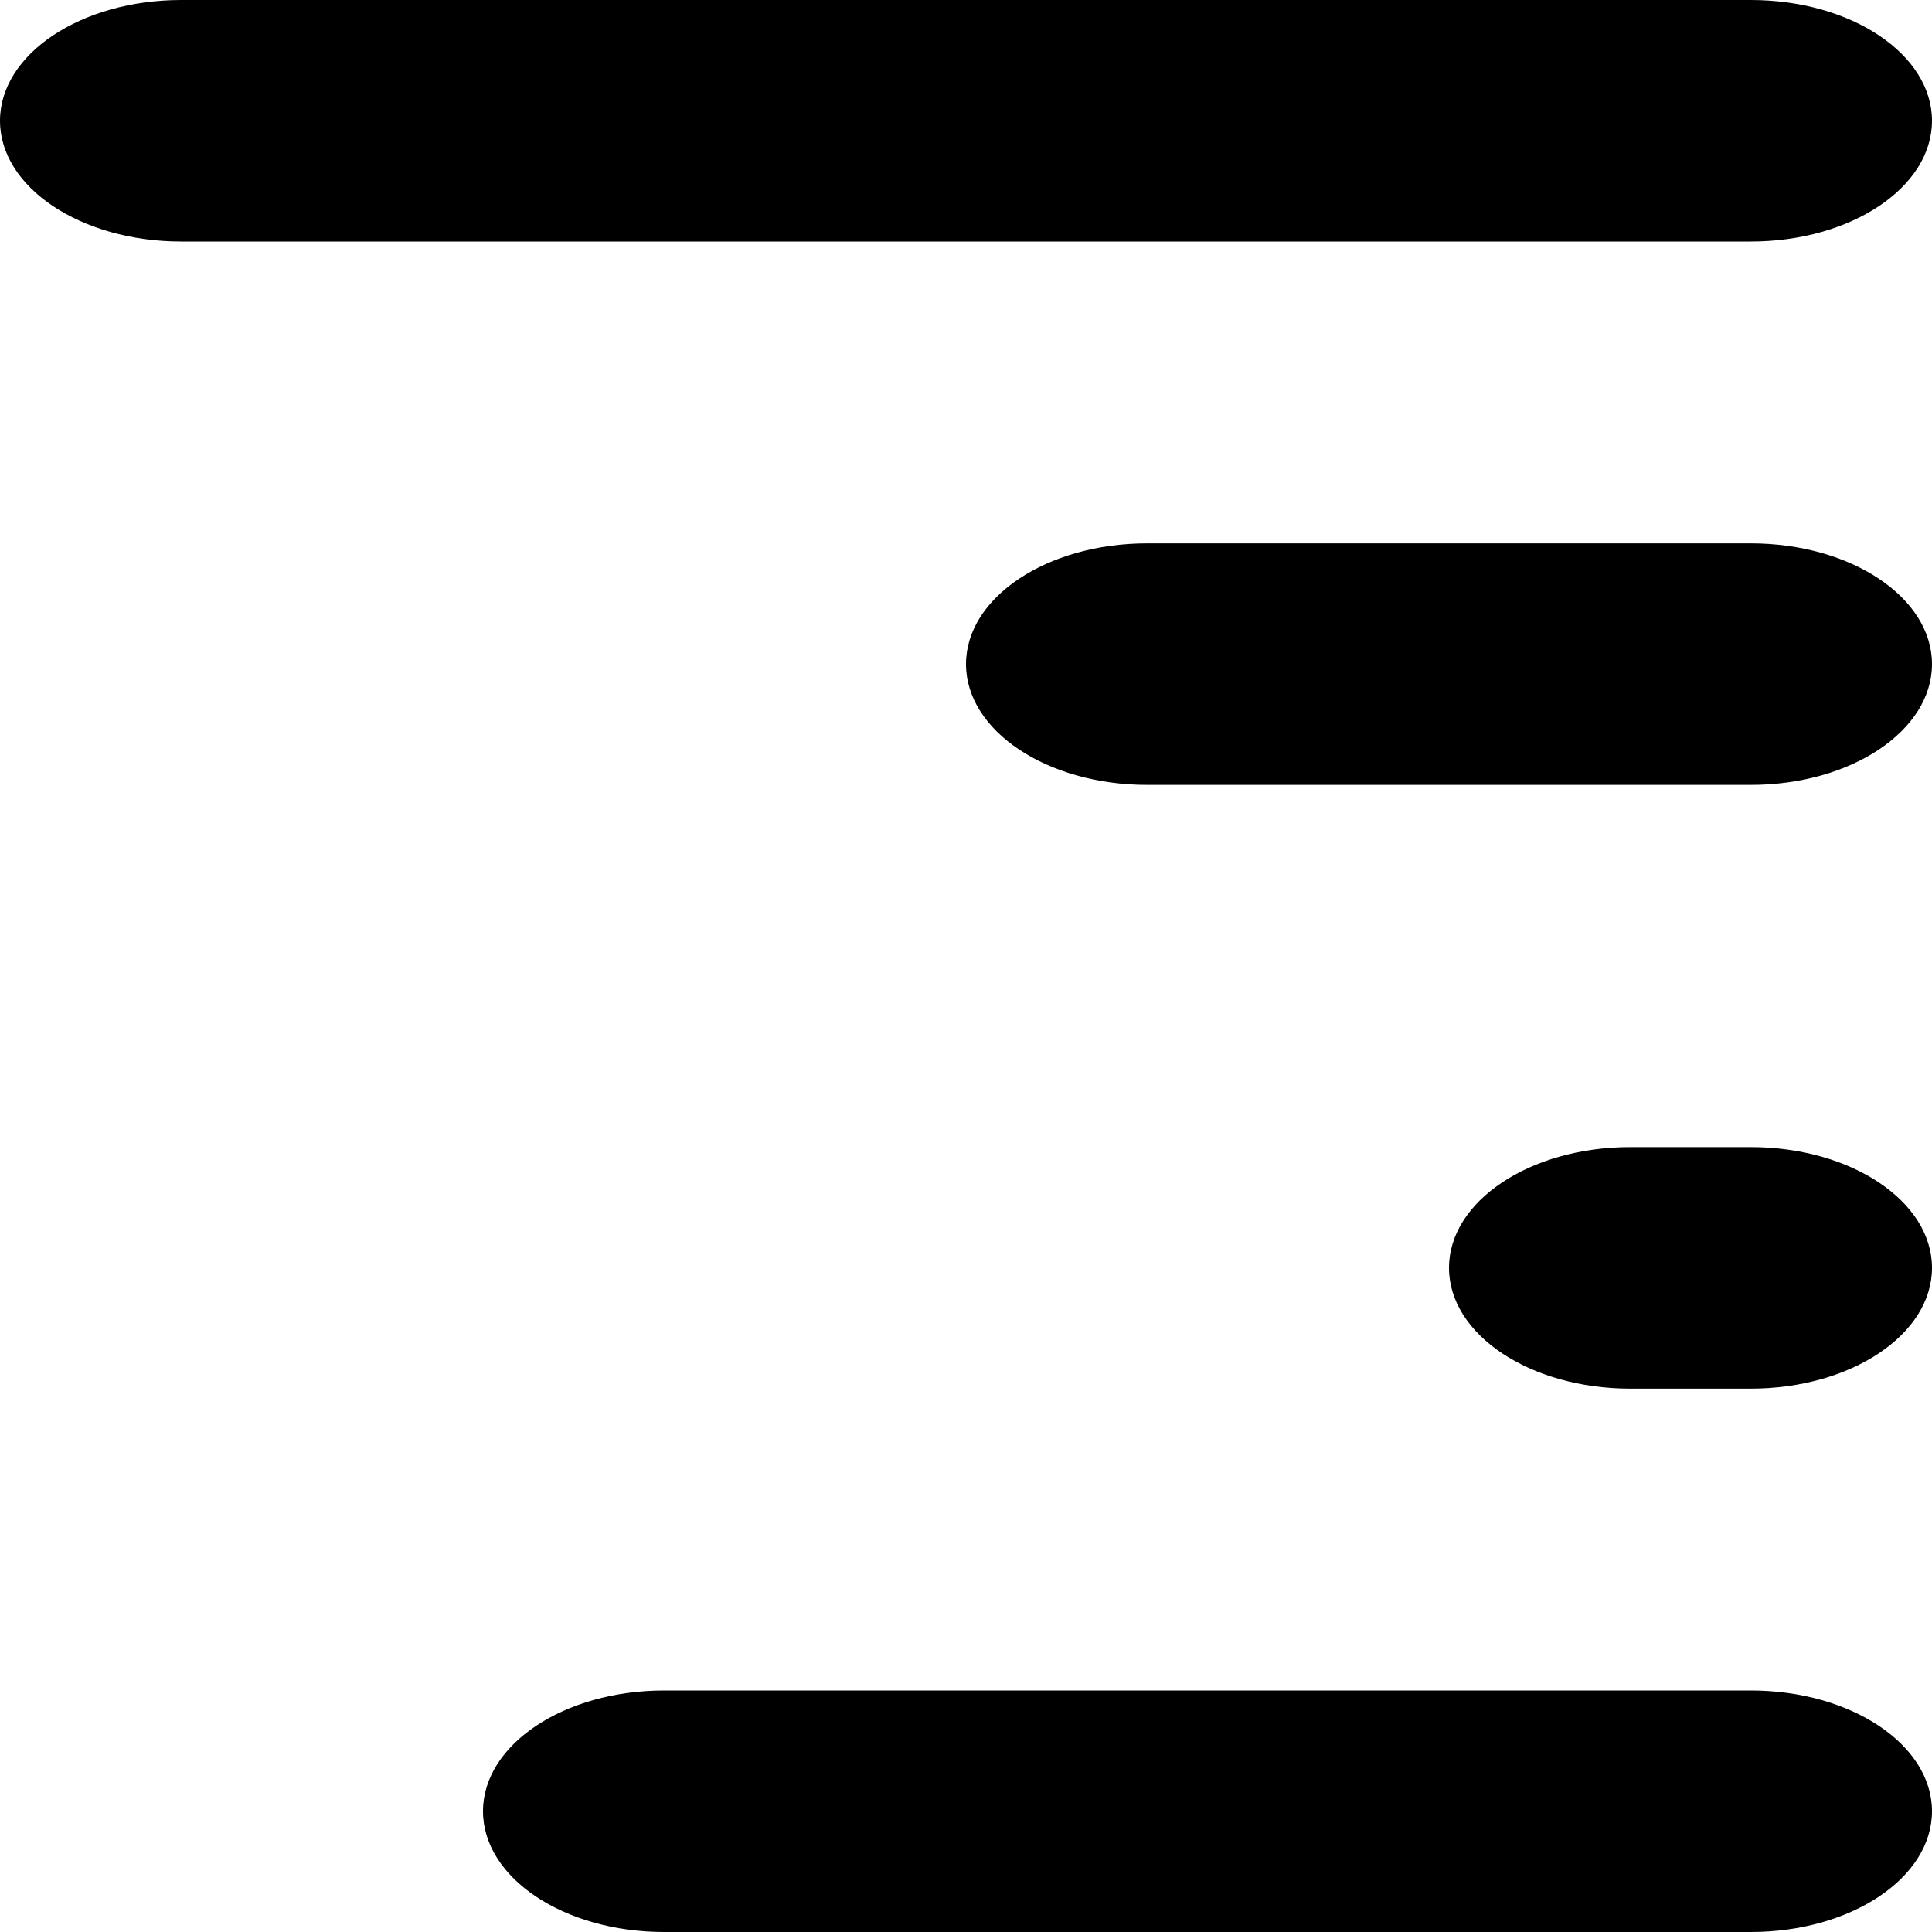
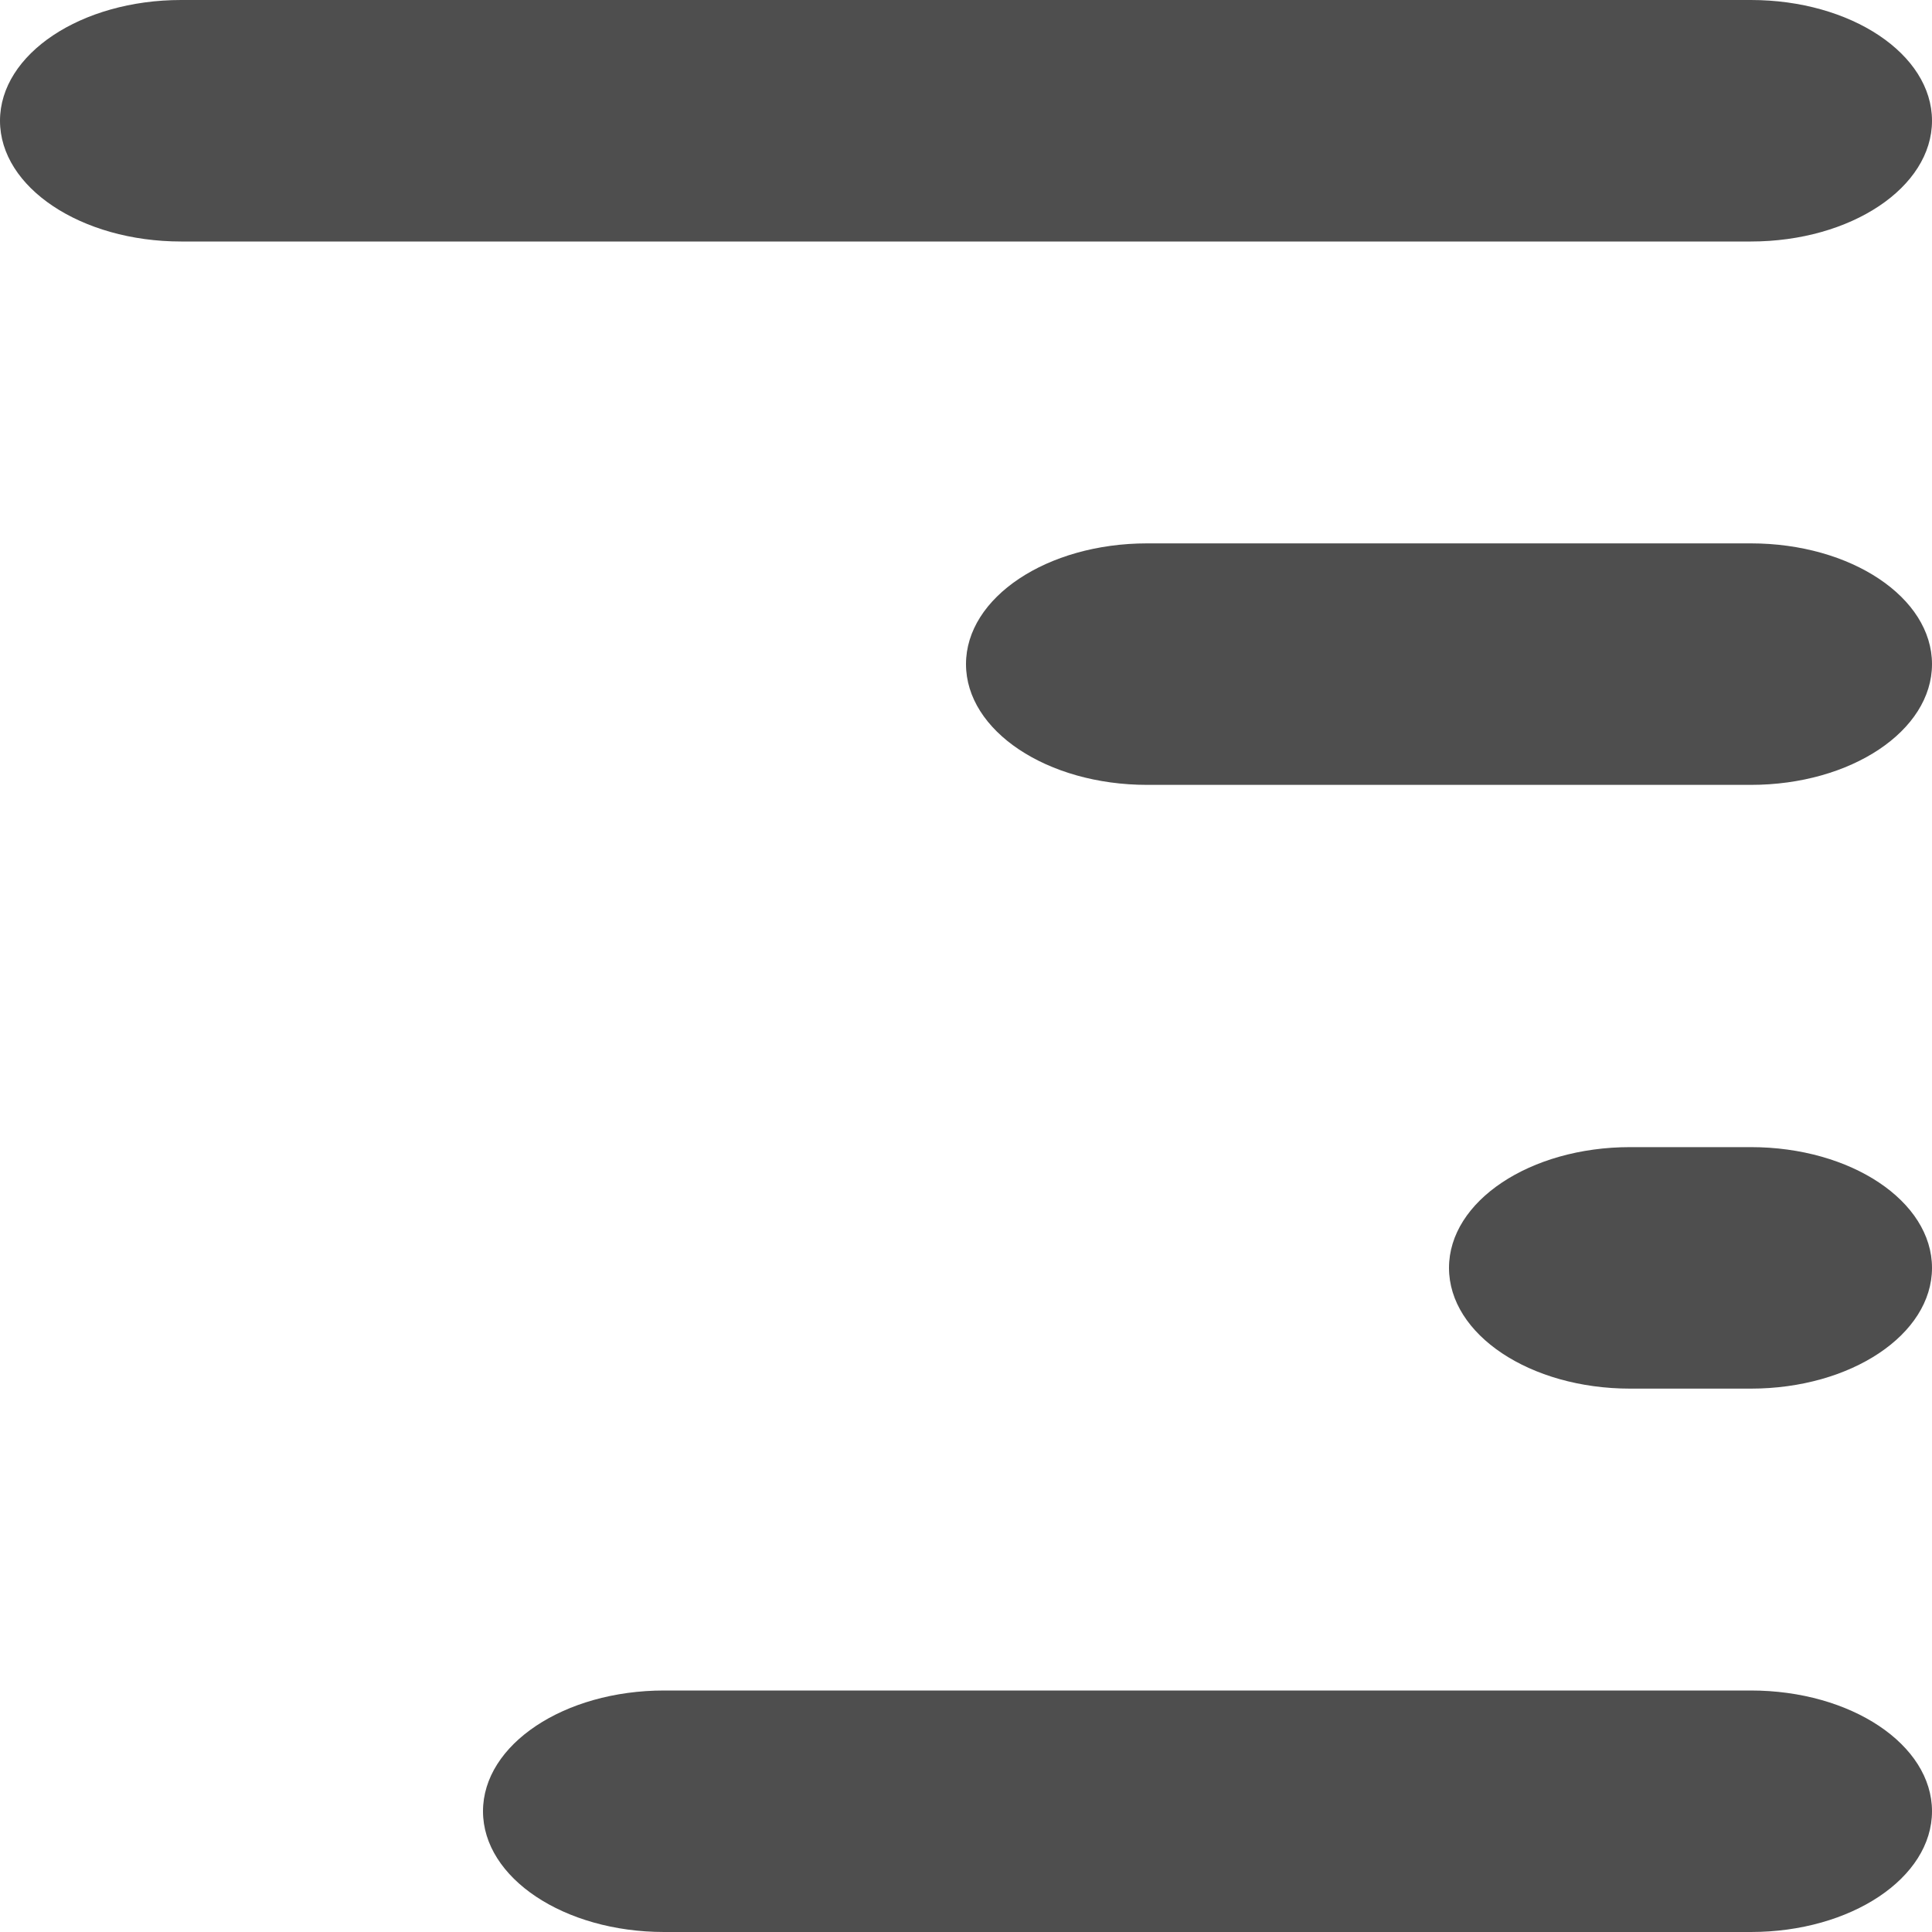
- <svg xmlns="http://www.w3.org/2000/svg" width="32" height="32" fill="black">
+ <svg xmlns="http://www.w3.org/2000/svg" width="32" height="32" fill="#4e4e4e">
  <rect width="32" height="4" ry="3" />
  <rect width="16" height="4" ry="3" x="16" y="9" />
  <rect width="8" height="4" ry="3" x="24" y="19" />
  <rect width="24" height="4" ry="3" x="8" y="28" />
</svg>
